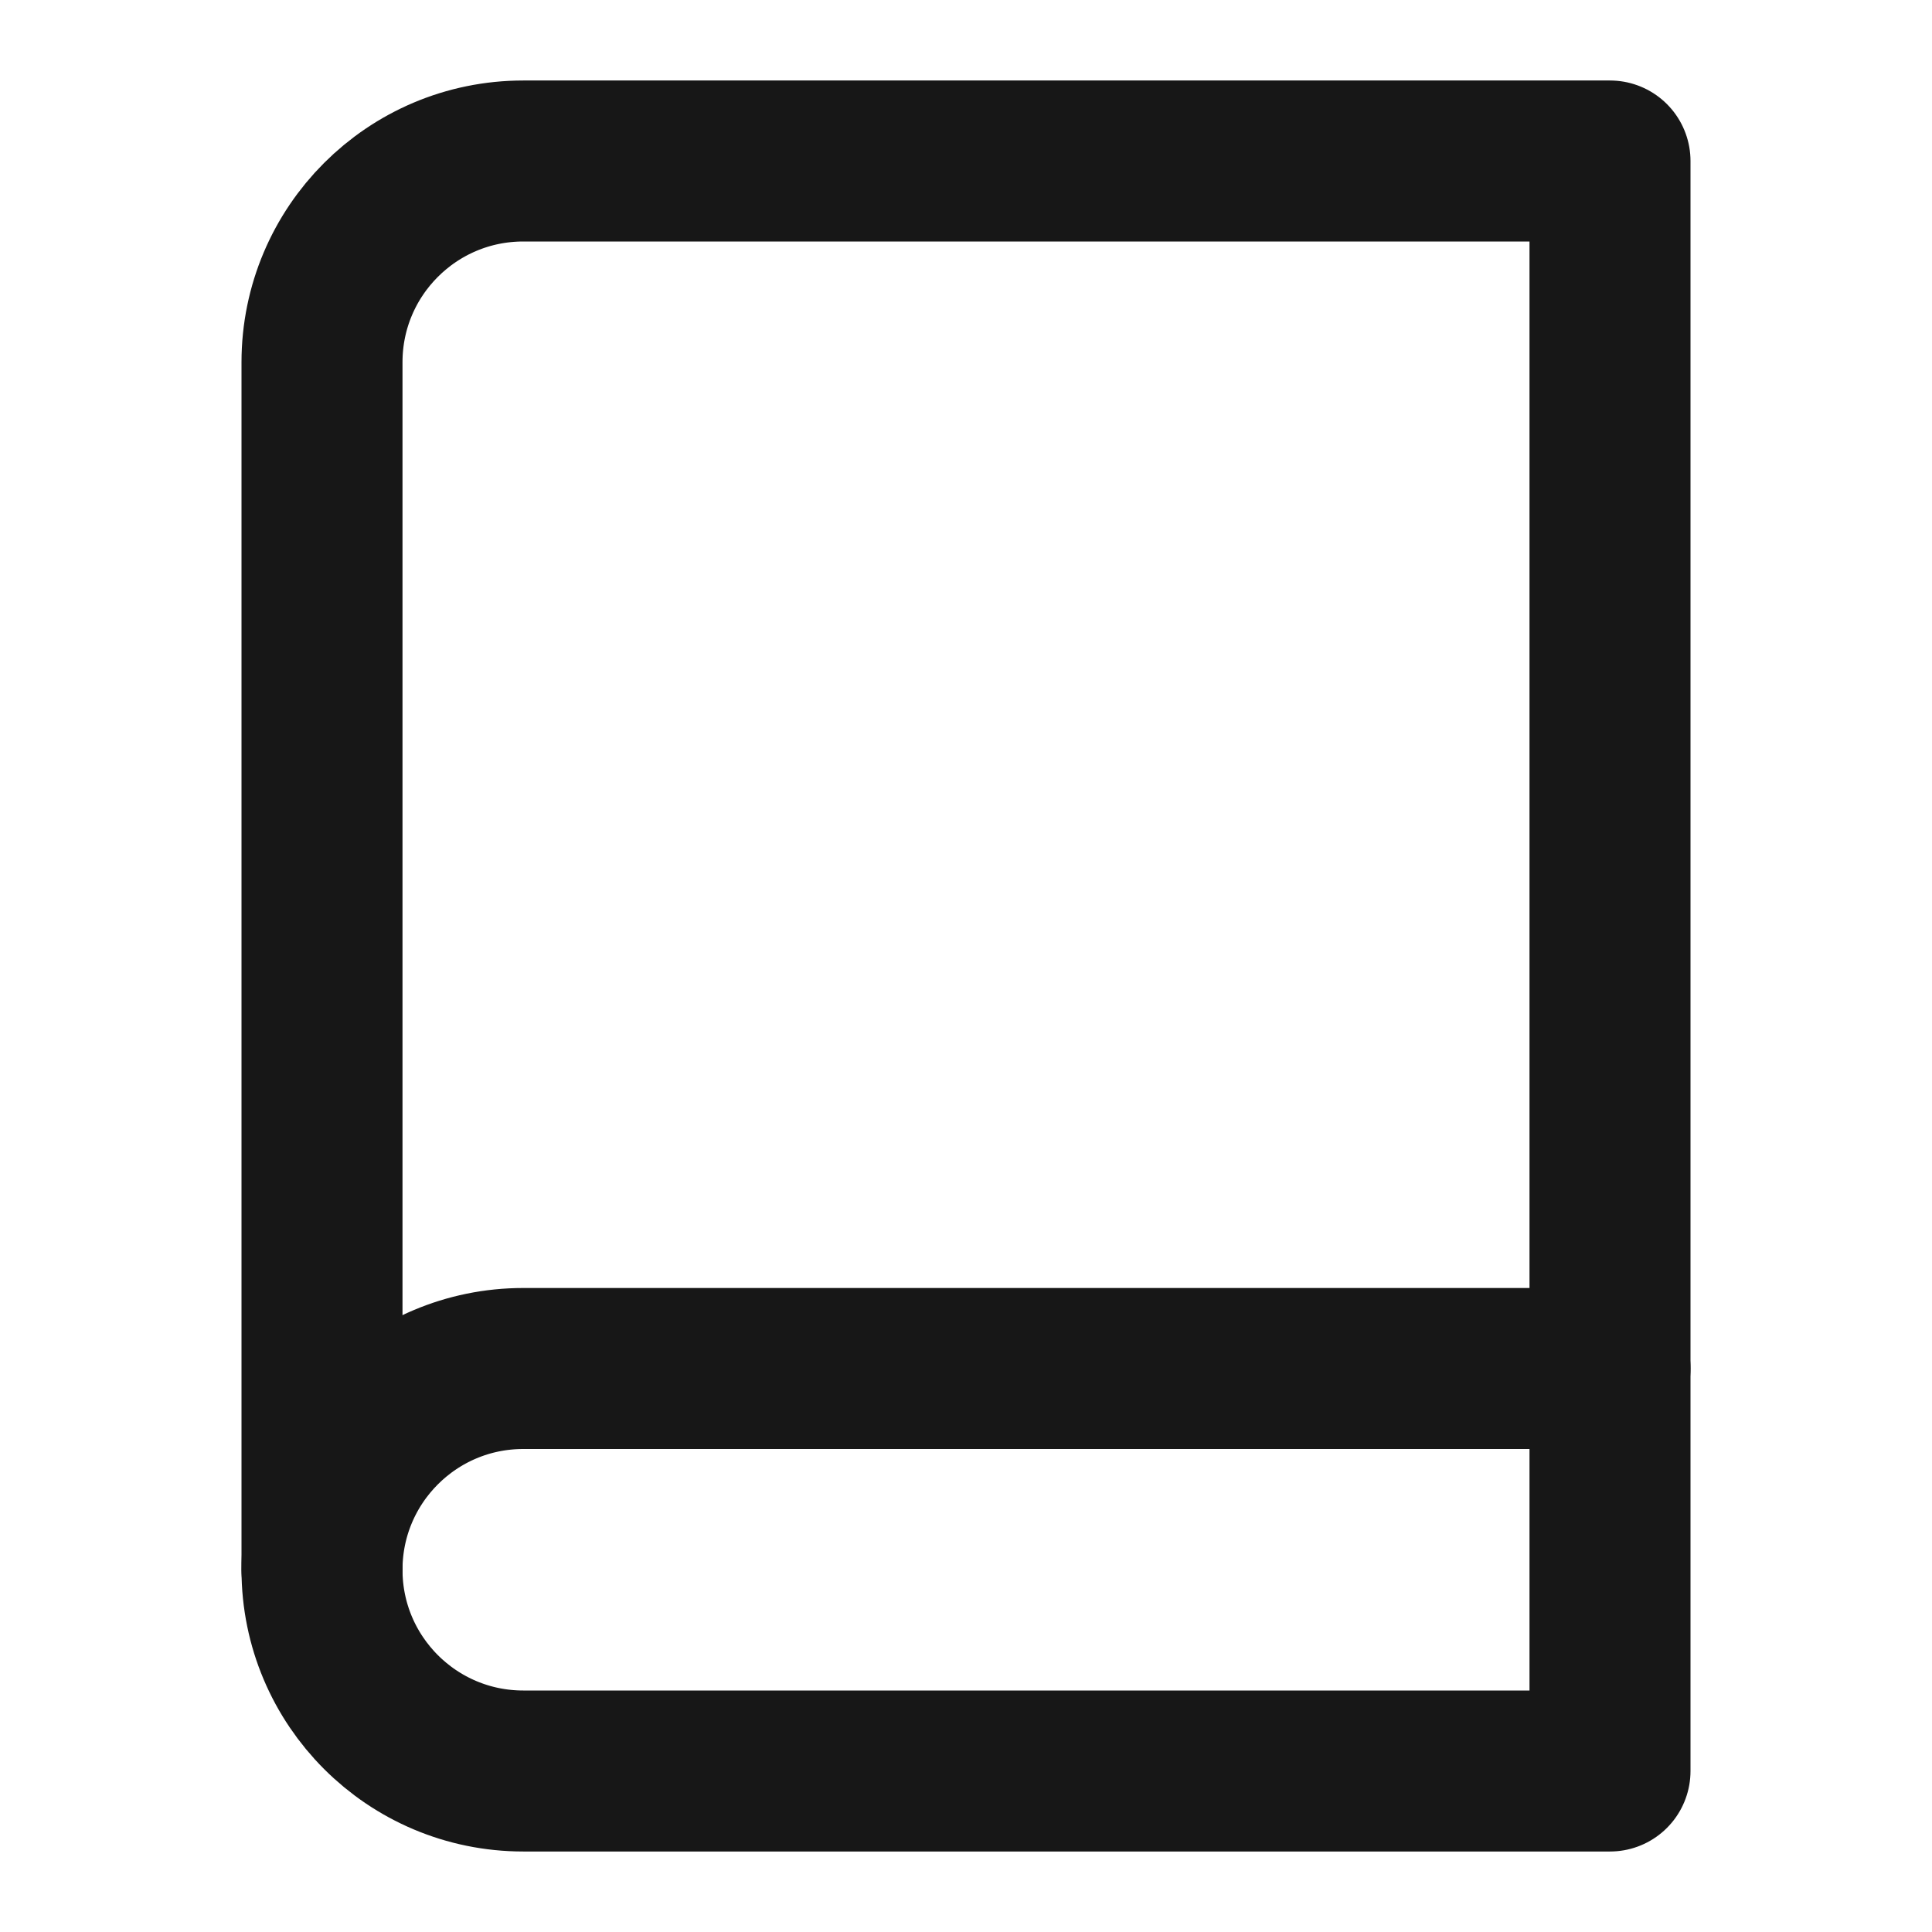
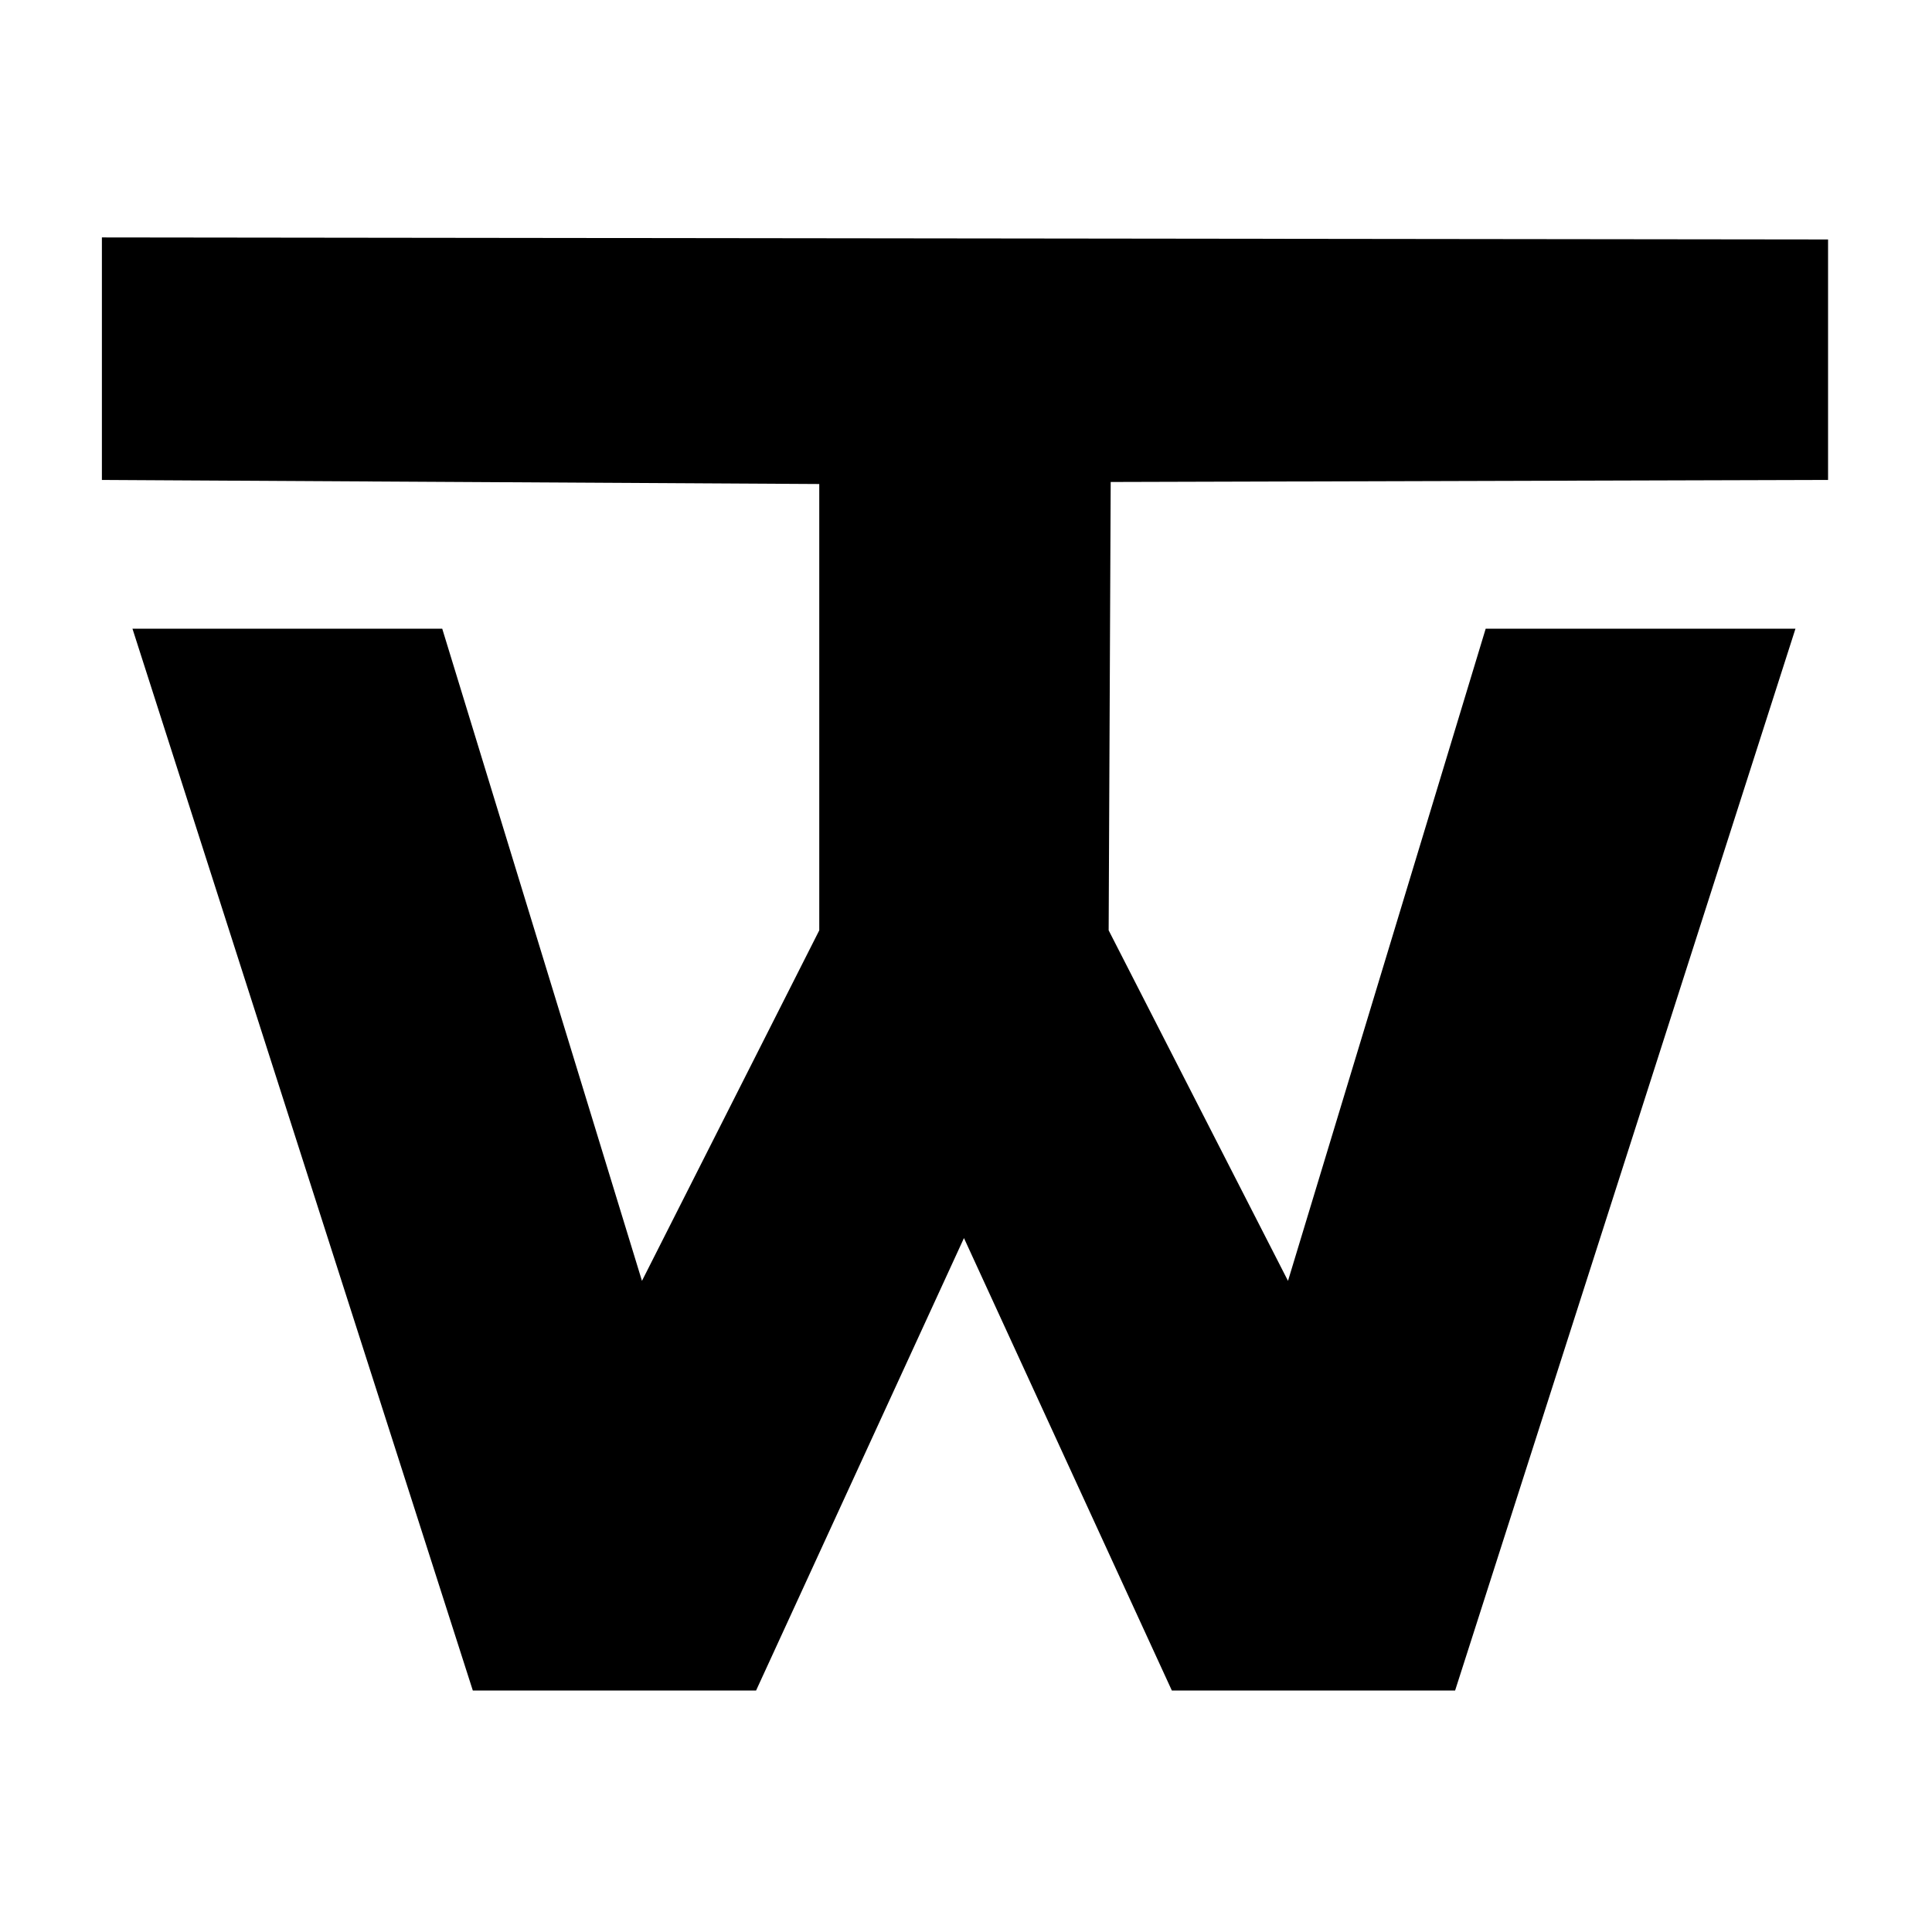
- <svg xmlns="http://www.w3.org/2000/svg" width="48" height="48" viewBox="0 0 24 24" fill="none" stroke="#171717" stroke-width="2" stroke-linecap="round" stroke-linejoin="round">
-   <path d="M4 19.5A2.5 2.5 0 0 1 6.5 17H20" />
-   <path d="M6.5 2H20v20H6.5A2.5 2.5 0 0 1 4 19.5v-15A2.5 2.5 0 0 1 6.5 2z" />
+ <svg xmlns="http://www.w3.org/2000/svg" viewBox="-50 -42 948 799" width="48" height="48">
+   <path d="M 0,0 L 0,119 L 352,121 L 352,340 L 265,512 L 167,192 L 15,192 L 182,713 L 321,713 L 423,491 L 525,713 L 664,713 L 831,192 L 679,192 L 582,512 L 494,340 L 495,120 L 847,119 L 847,1 Z" fill="#000000" />
</svg>
